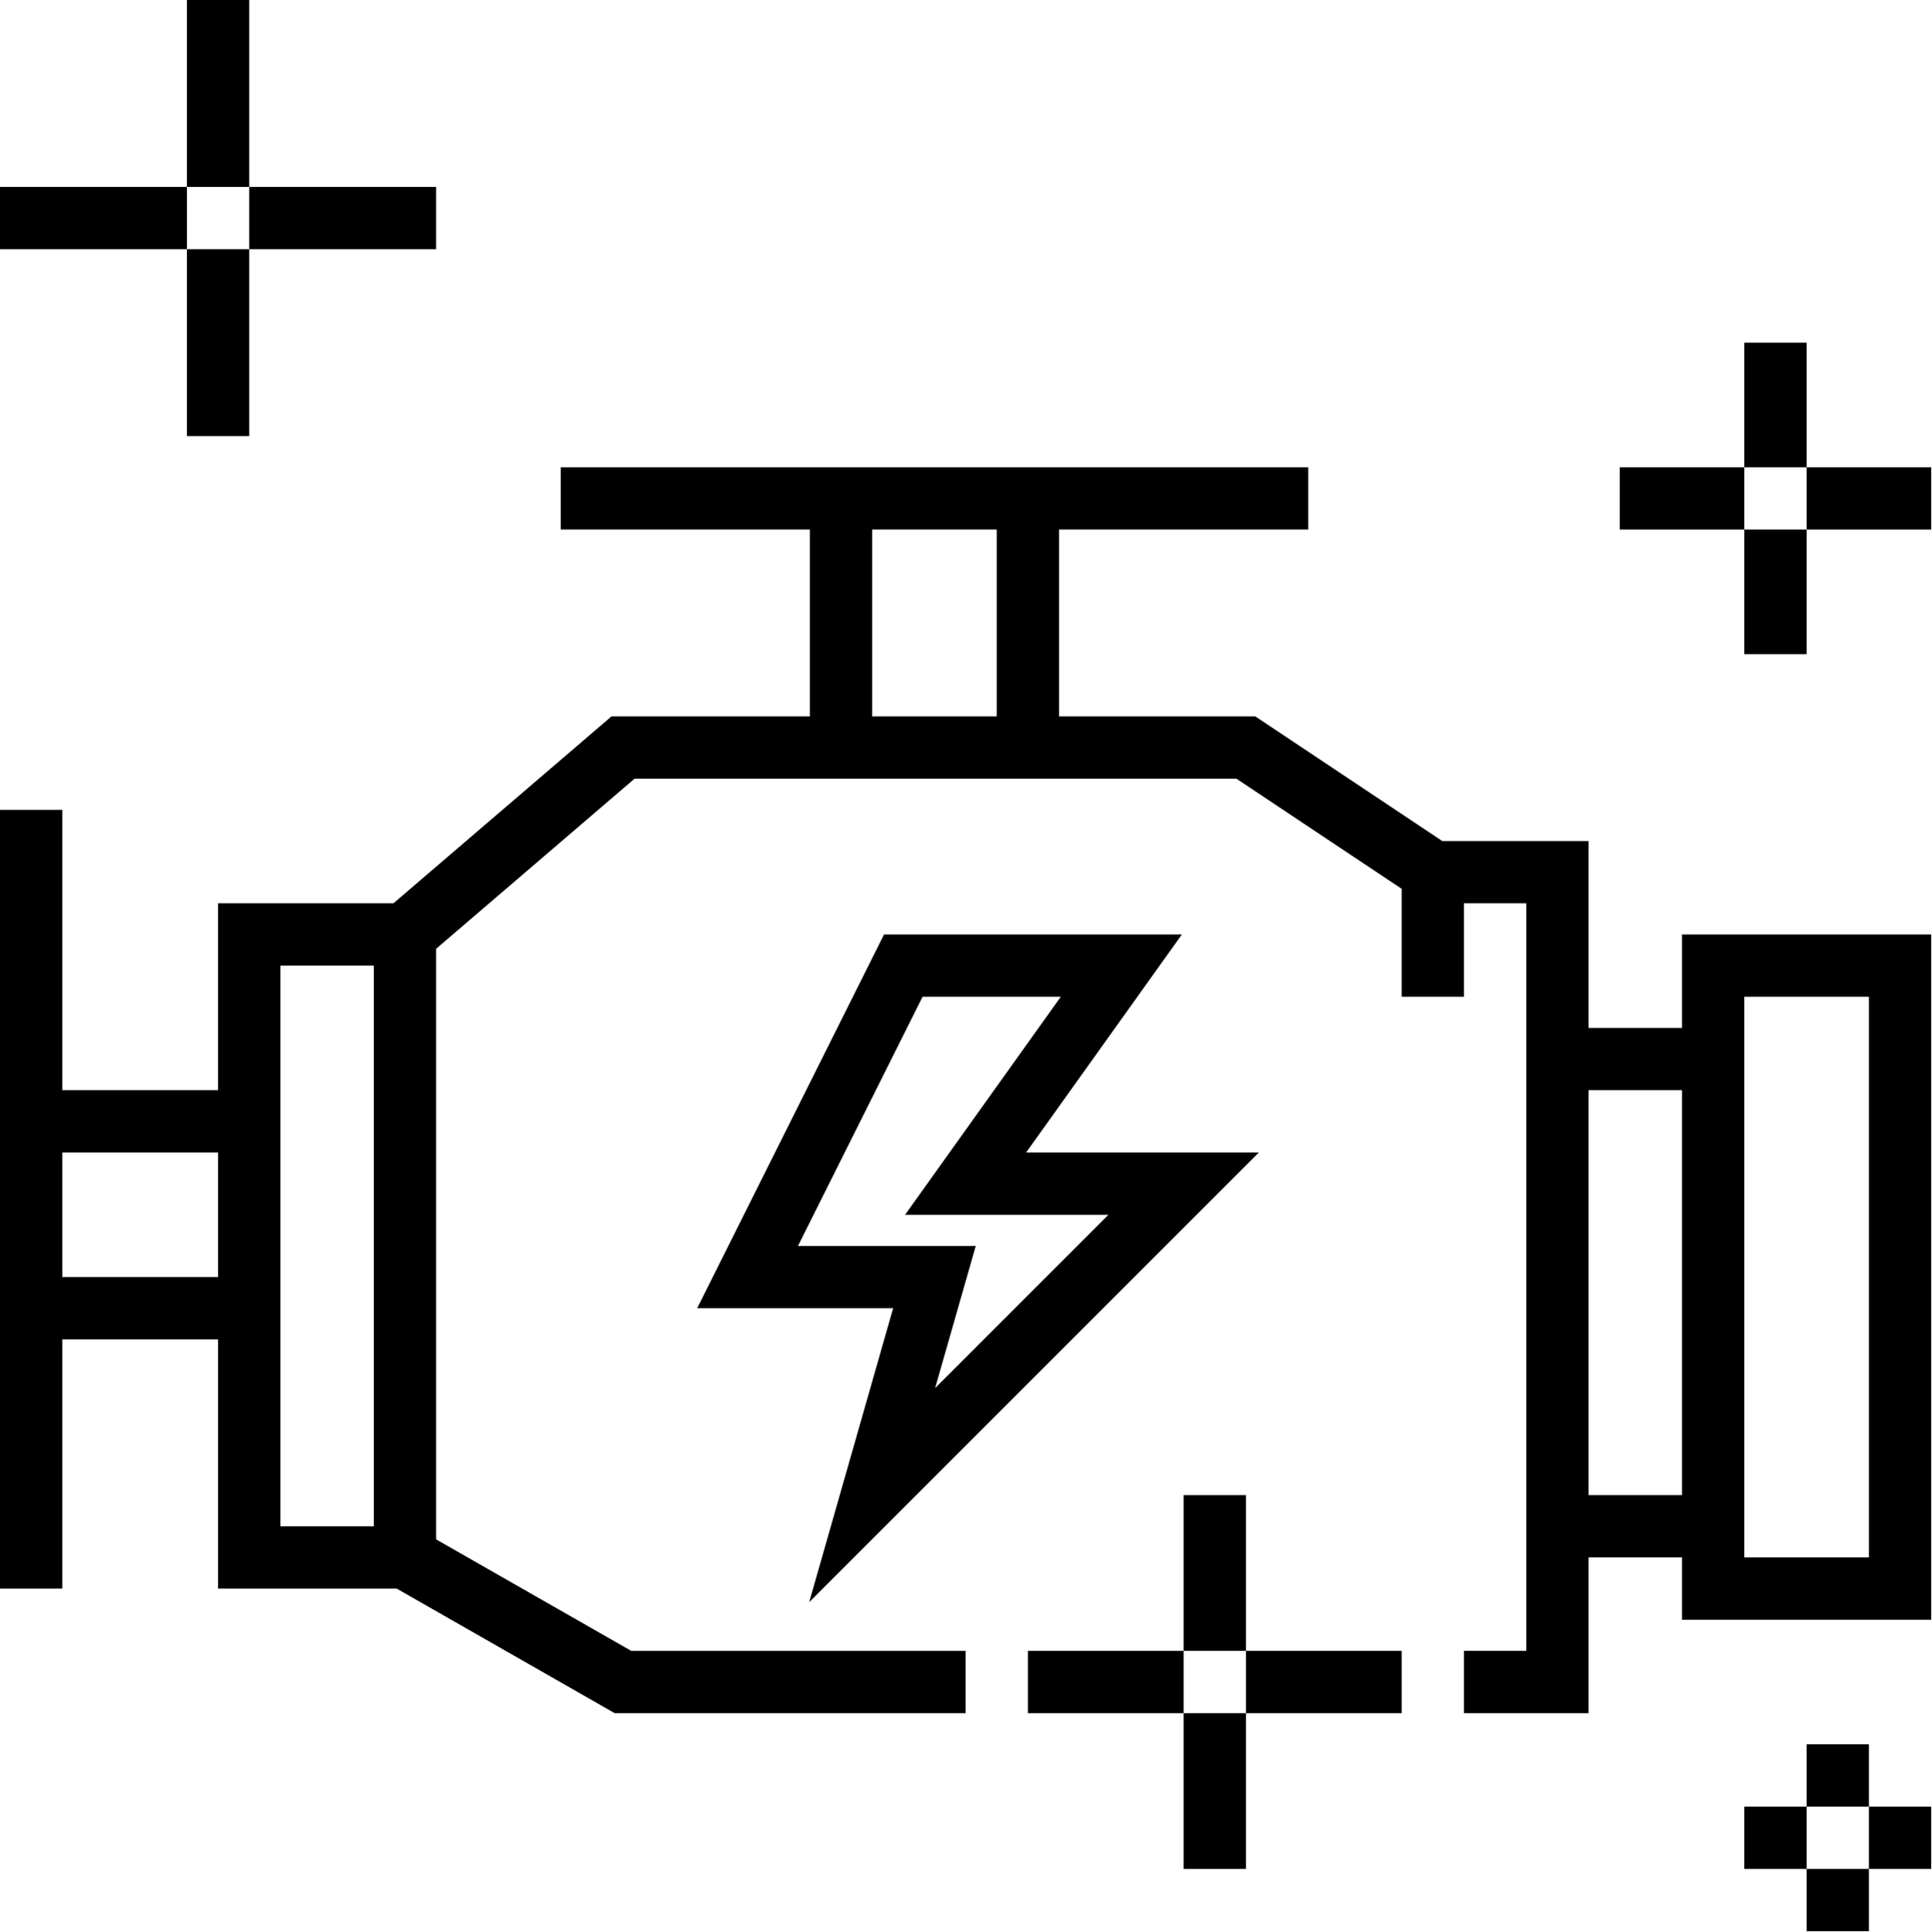
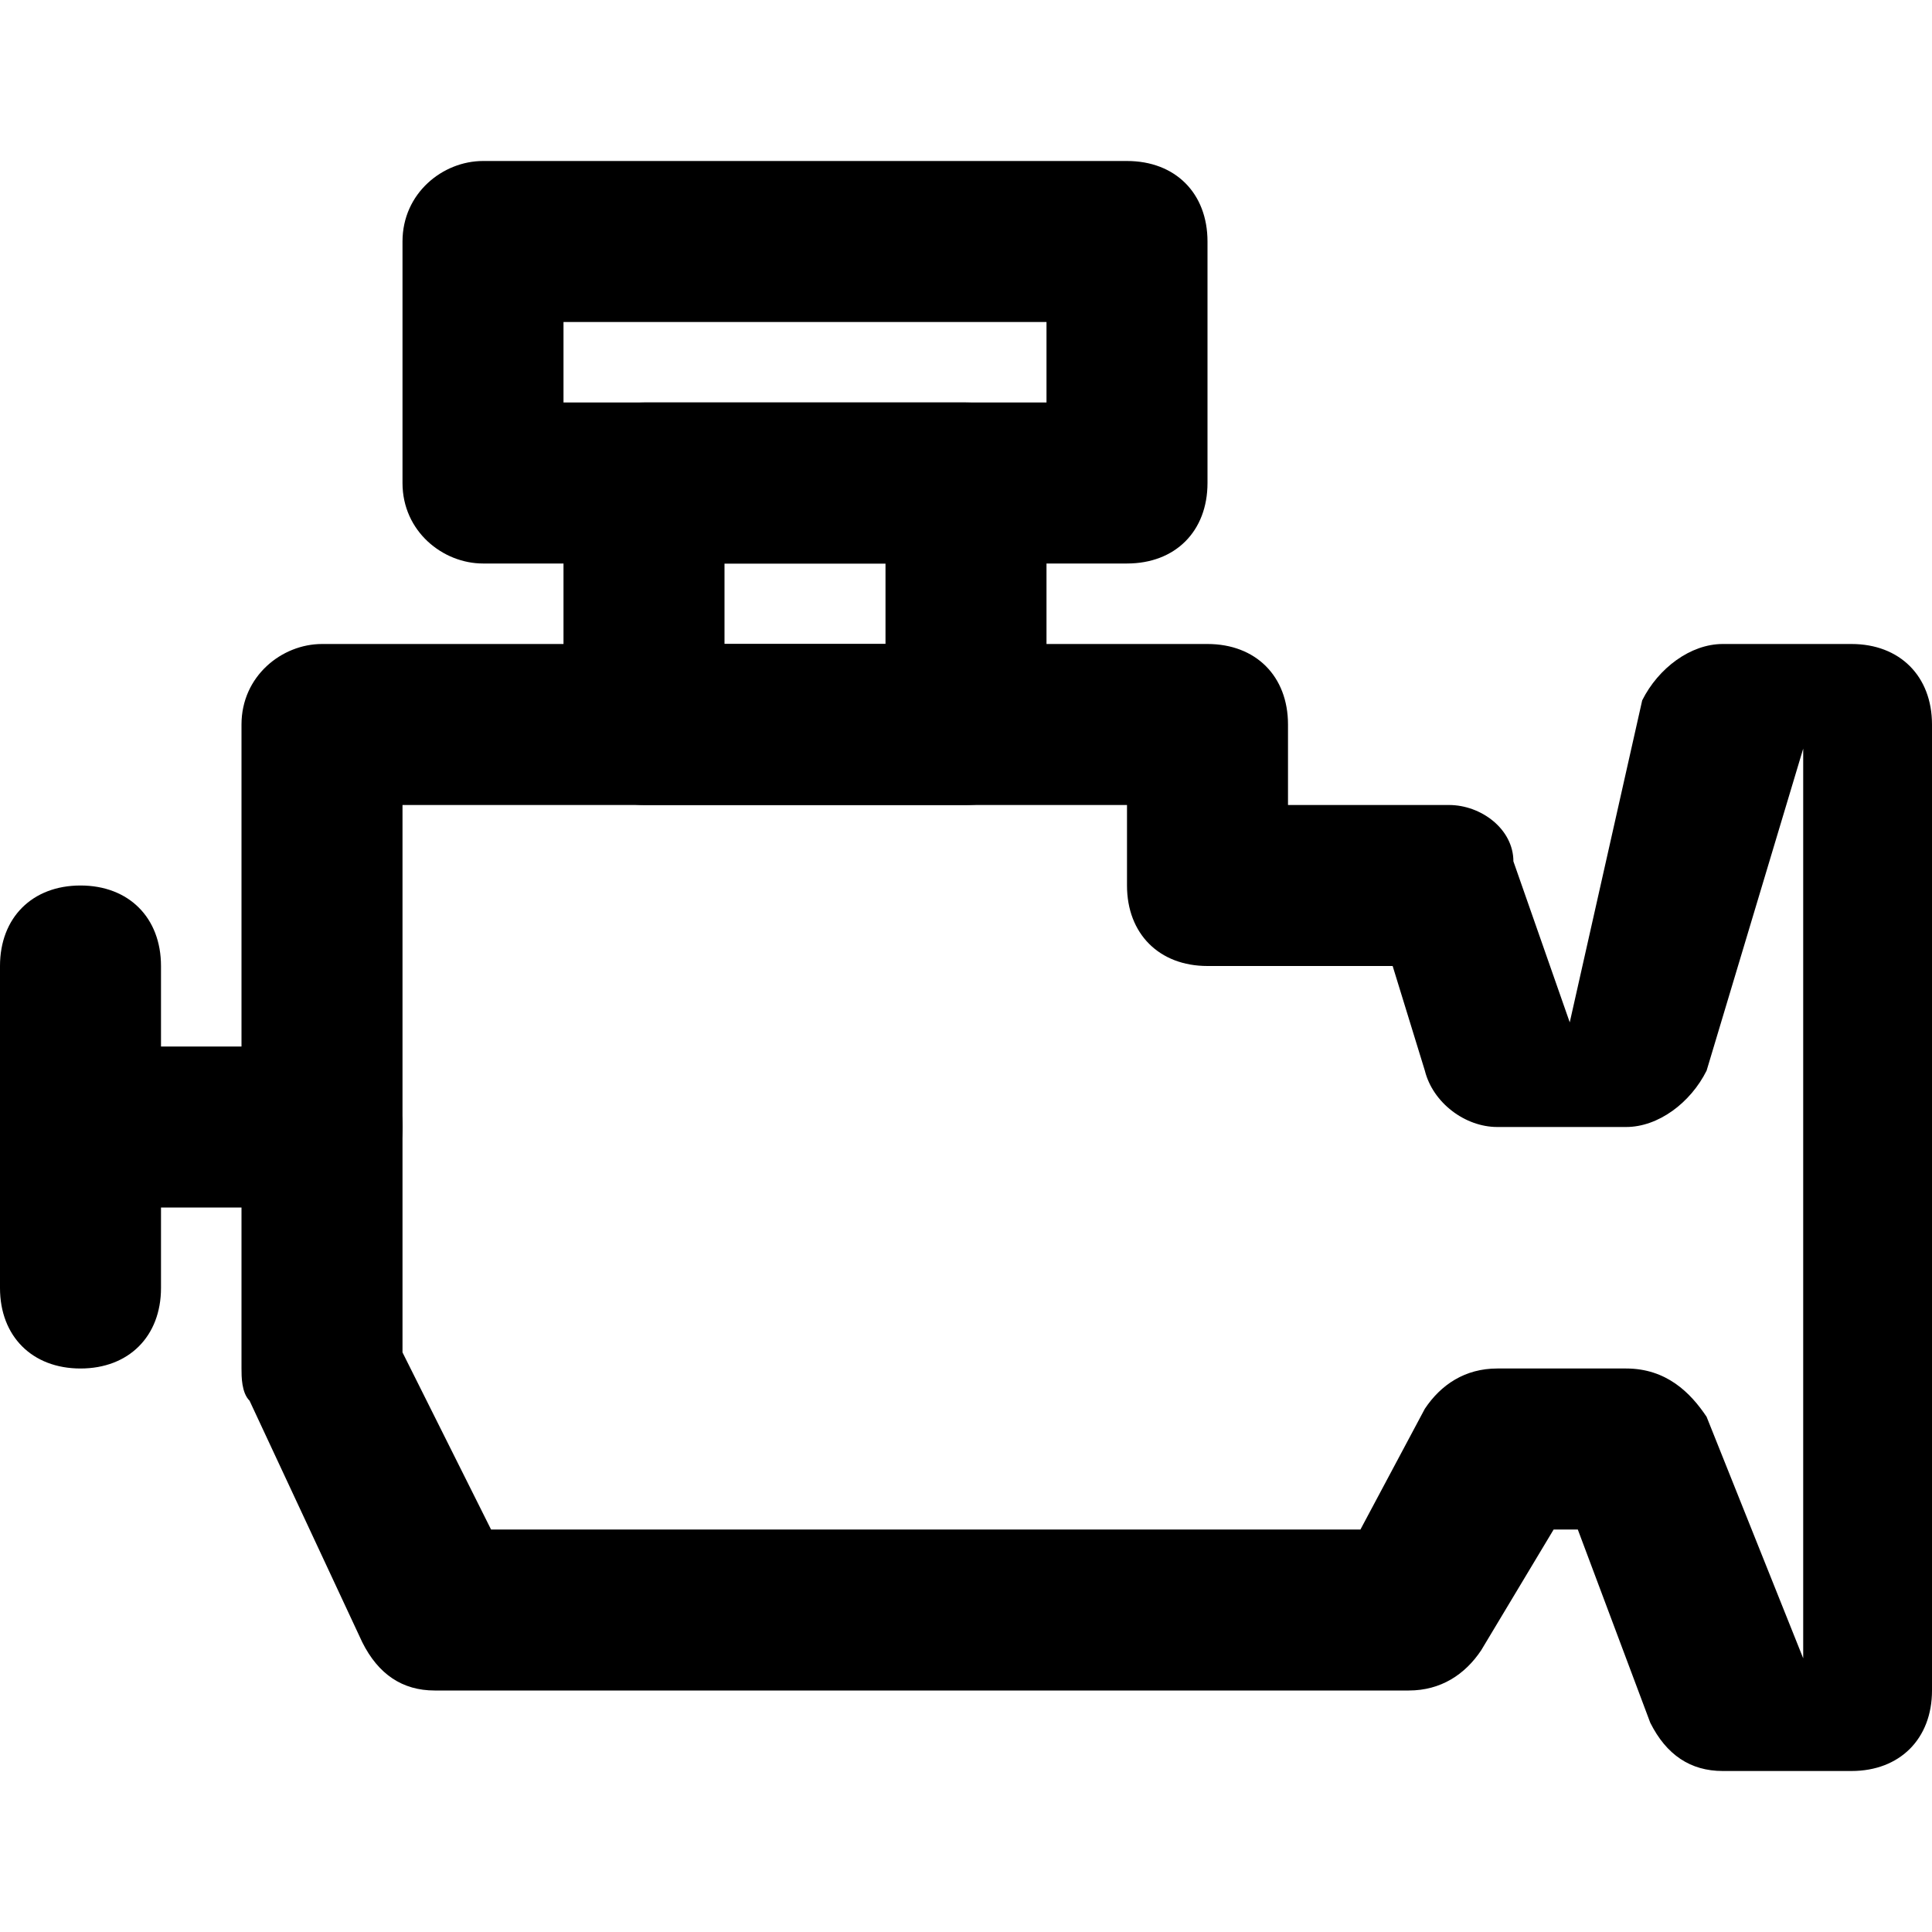
- <svg xmlns="http://www.w3.org/2000/svg" fill="#000000" version="1.1" id="Layer_1" viewBox="0 0 295.238 295.238" xml:space="preserve">
+ <svg xmlns="http://www.w3.org/2000/svg" fill="#000000" height="800px" width="800px" version="1.1" id="Layer_1" viewBox="0 0 491.52 491.52" xml:space="preserve">
  <g>
    <g>
-       <g>
-         <path d="M257.143,157.143h-14.286v-28.571H220.49l-28.571-19.048h-30.014V80.952H200v-9.524H85.714v9.524h38.095v28.571H93.476     l-33.333,28.571h-26.81v28.571H9.524V123.81H0v119.048h9.524v-38.095h23.81v38.095h27.305l33.333,19.048h53.648v-9.524H96.505     l-29.838-17.048v-90.286l30.333-26h92.033l25.252,16.833v16.5h9.524v-14.286h9.524v114.286h-9.524v9.524h19.048v-23.81h14.286     v9.524h38.095V142.857h-38.095V157.143z M33.334,195.238H9.524V176.19h23.81V195.238z M57.143,233.333H42.857v-85.714h14.286     V233.333z M152.381,109.523h-19.048V80.952h19.048V109.523z M257.143,228.571h-14.286v-61.905h14.286V228.571z M266.667,152.381     h19.048v85.714h-19.048V152.381z" />
-         <path d="M192.448,176.19h-35.576l23.81-33.333h-45.533L106.576,200h29.962l-12.833,44.933L192.448,176.19z M121.99,190.476     l19.048-38.095h21.133l-23.81,33.333h31.09l-26.495,26.495l6.214-21.733H121.99z" />
-         <rect x="38.095" y="28.571" width="28.571" height="9.524" />
-         <rect y="28.571" width="28.571" height="9.524" />
-         <rect x="28.571" y="38.095" width="9.524" height="28.571" />
-         <rect x="28.571" y="0" width="9.524" height="28.571" />
-         <polygon points="276.191,71.429 276.191,52.381 266.667,52.381 266.667,71.429 276.19,71.429 276.19,80.952 266.667,80.952      266.667,71.429 247.619,71.429 247.619,80.953 266.667,80.953 266.667,100 276.191,100 276.191,80.953 295.238,80.953      295.238,71.429    " />
-         <rect x="190.476" y="252.381" width="23.81" height="9.524" />
-         <polygon points="180.953,252.381 190.476,252.381 190.476,228.571 180.952,228.571 180.952,252.381 157.143,252.381      157.143,261.905 180.952,261.905 180.952,285.715 190.476,285.715 190.476,261.905 180.953,261.905    " />
-         <polygon points="285.714,266.667 276.19,266.667 276.19,276.19 266.667,276.19 266.667,285.714 276.19,285.714 276.19,295.238      285.714,295.238 285.714,285.714 276.191,285.714 276.191,276.191 285.714,276.191 285.714,285.714 295.238,285.714      295.238,276.19 285.714,276.19    " />
-       </g>
+       <path d="M471.04,163.84h-32.768c-8.192,0-16.384,6.144-20.48,14.336l-18.432,81.92l-14.336-40.96    c0-8.192-8.192-14.336-16.384-14.336h-40.96v-20.48c0-12.288-8.192-20.48-20.48-20.48H81.92c-10.24,0-20.48,8.192-20.48,20.48    v163.84c0,2.048,0,6.144,2.048,8.192l28.672,61.44c4.096,8.192,10.24,12.288,18.432,12.288H358.4    c8.192,0,14.336-4.096,18.432-10.24l18.432-30.72h6.144l18.432,49.152c4.096,8.192,10.24,12.288,18.432,12.288h32.768    c12.288,0,20.48-8.192,20.48-20.48V184.32C491.52,172.032,483.328,163.84,471.04,163.84z M458.752,421.888l-24.576-61.44    c-4.096-6.144-10.24-12.288-20.48-12.288h-32.768c-8.192,0-14.336,4.096-18.432,10.24l-16.384,30.72H124.928L102.4,344.064V204.8    h184.32v20.48c0,12.288,8.192,20.48,20.48,20.48h47.104l8.192,26.624c2.048,8.192,10.24,14.336,18.432,14.336h32.768    c8.192,0,16.384-6.144,20.48-14.336l24.576-81.92V421.888z" />
+     </g>
+   </g>
+   <g>
+     <g>
+       <path d="M81.92,266.24H20.48C8.192,266.24,0,274.432,0,286.72c0,12.288,10.24,20.48,20.48,20.48h61.44    c12.288,0,20.48-8.192,20.48-20.48C102.4,274.432,94.208,266.24,81.92,266.24z" />
+     </g>
+   </g>
+   <g>
+     <g>
+       <path d="M20.48,225.28C8.192,225.28,0,233.472,0,245.76v81.92c0,12.288,8.192,20.48,20.48,20.48c12.288,0,20.48-8.192,20.48-20.48    v-81.92C40.96,233.472,32.768,225.28,20.48,225.28z" />
+     </g>
+   </g>
+   <g>
+     <g>
+       <path d="M245.76,102.4h-81.92c-10.24,0-20.48,8.192-20.48,20.48v61.44c0,12.288,10.24,20.48,20.48,20.48h81.92    c12.288,0,20.48-8.192,20.48-20.48v-61.44C266.24,110.592,258.048,102.4,245.76,102.4z M225.28,163.84h-40.96v-20.48h40.96V163.84    z" />
+     </g>
+   </g>
+   <g>
+     <g>
+       <path d="M286.72,40.96H122.88c-10.24,0-20.48,8.192-20.48,20.48v61.44c0,12.288,10.24,20.48,20.48,20.48h163.84    c12.288,0,20.48-8.192,20.48-20.48V61.44C307.2,49.152,299.008,40.96,286.72,40.96z M266.24,102.4H143.36V81.92h122.88V102.4z" />
    </g>
  </g>
</svg>
